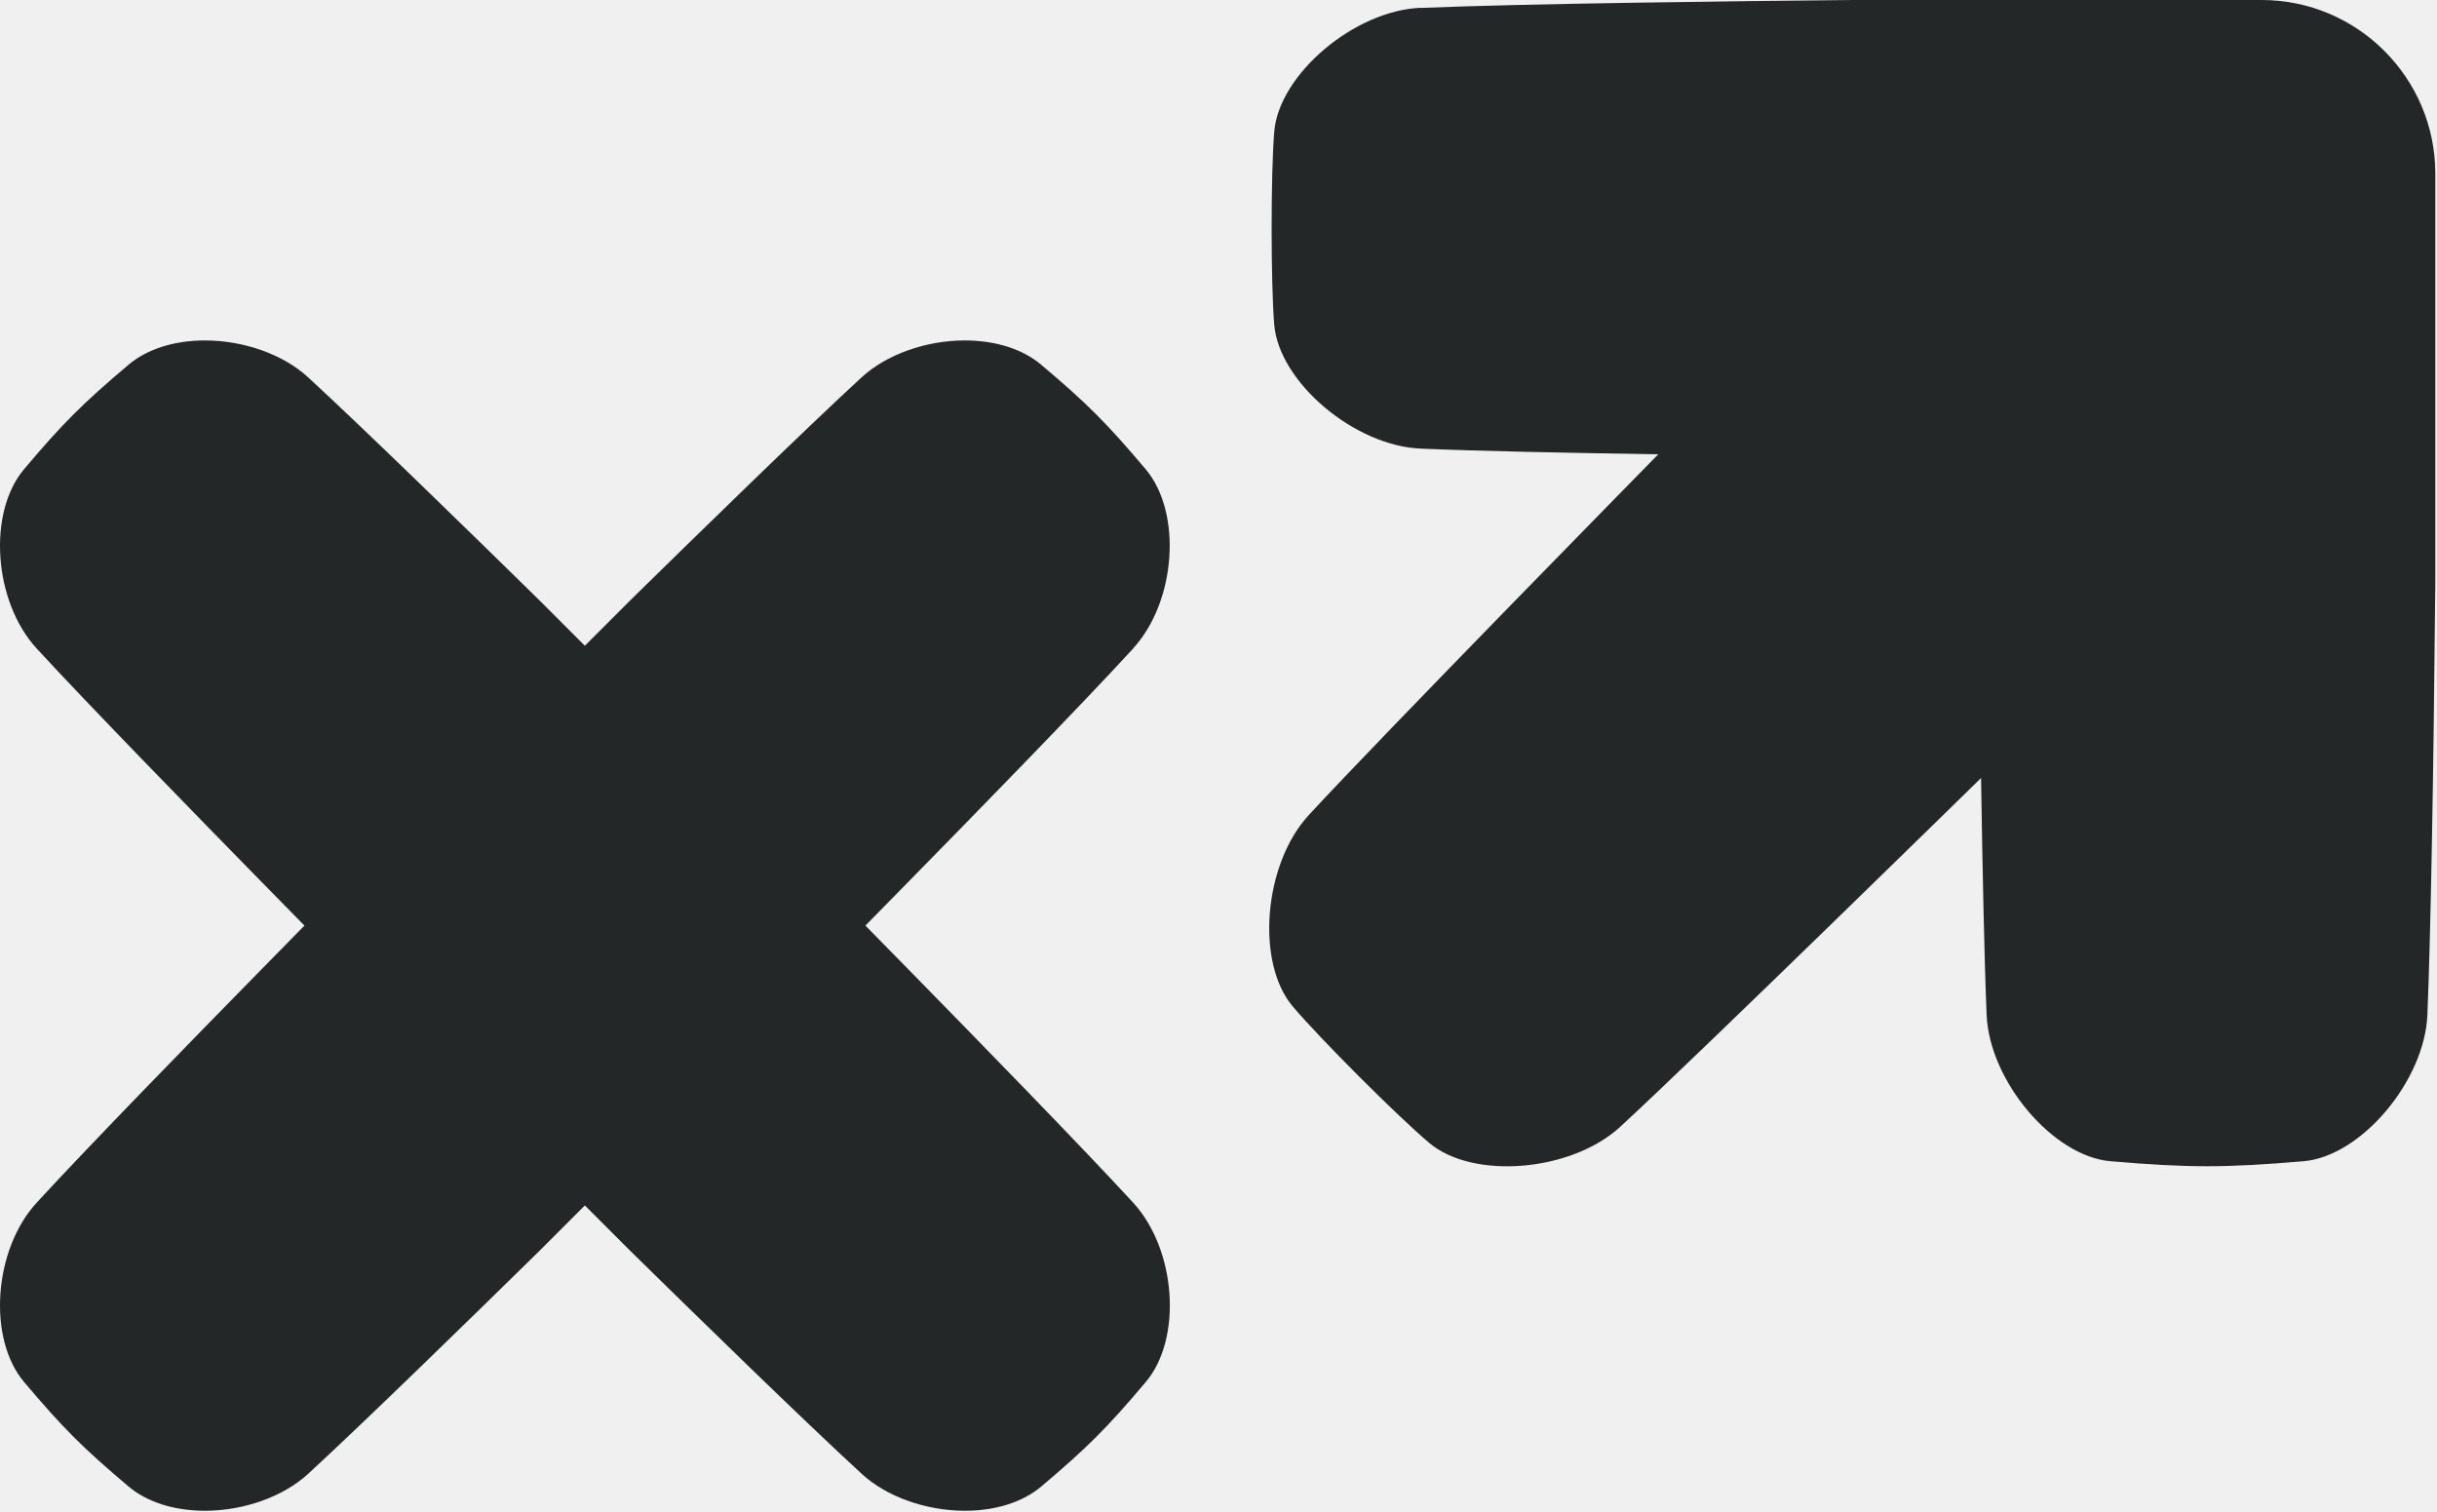
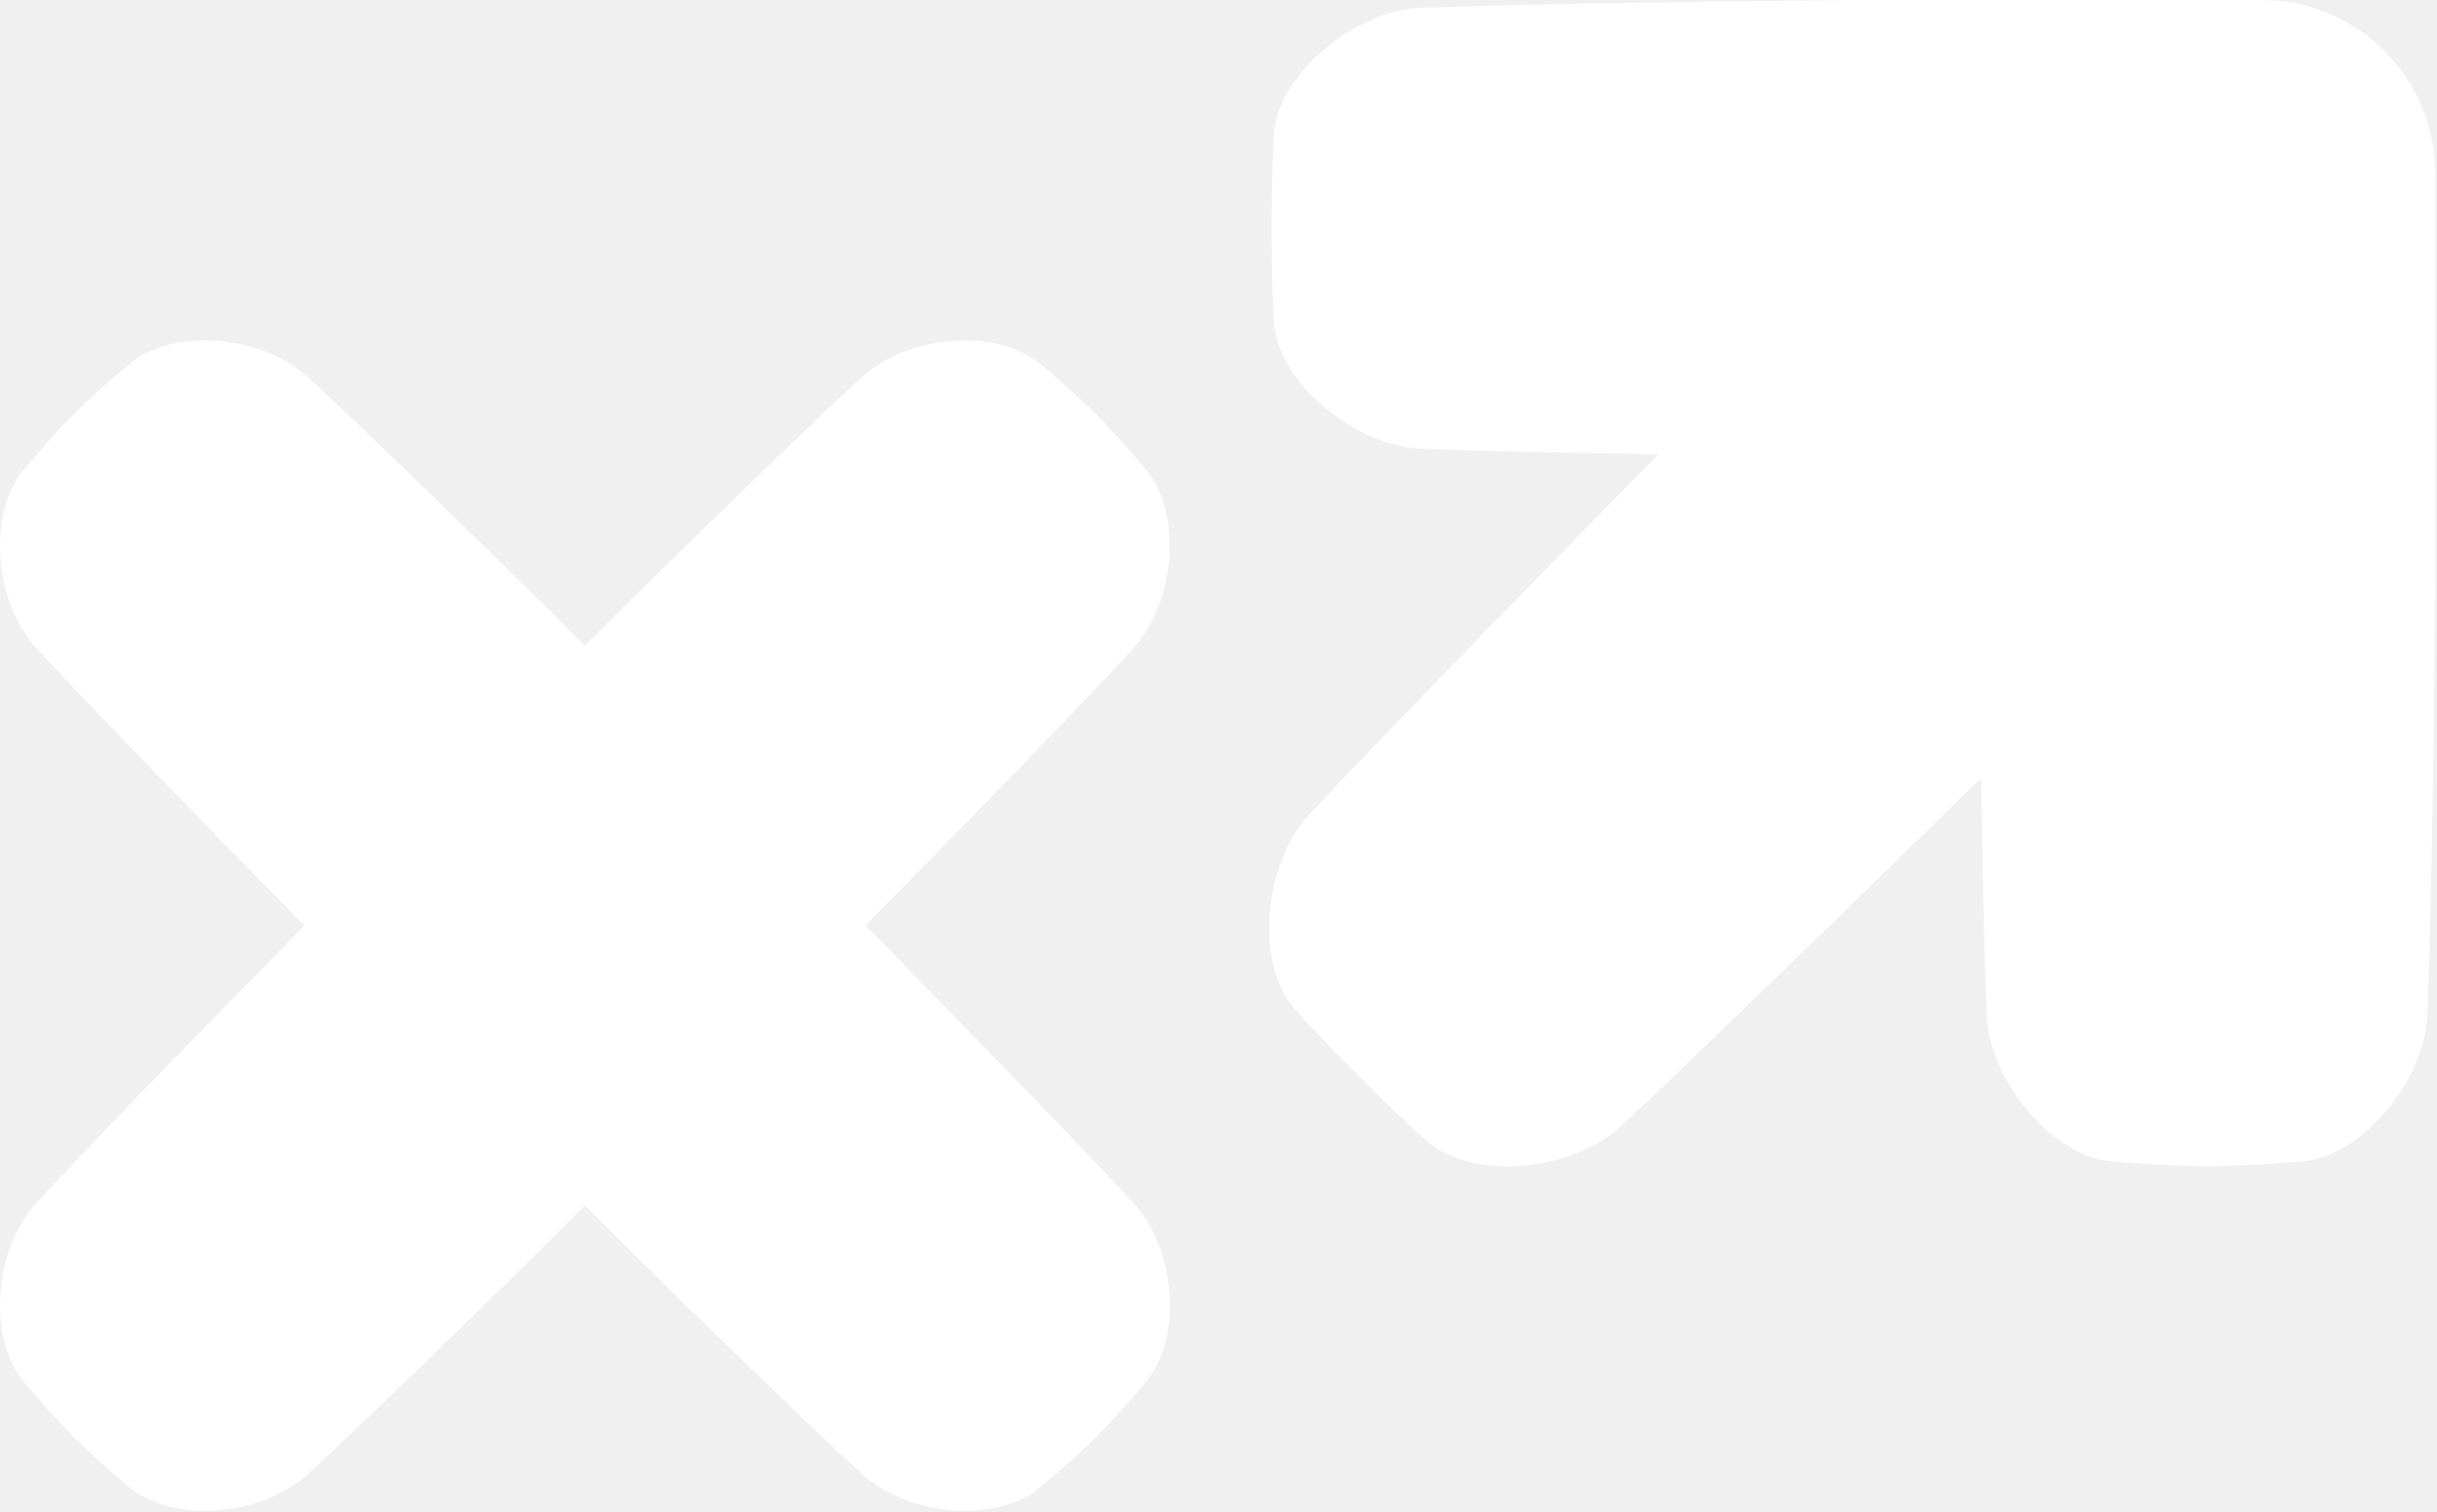
<svg xmlns="http://www.w3.org/2000/svg" width="1217" height="755" viewBox="0 0 1217 755" fill="none">
-   <path d="M565.817 323.845C587.35 300.439 590.476 256.056 572.138 234.316C552.689 211.326 542.964 201.533 519.903 182.085C510.664 174.306 497.119 170 481.768 170C462.389 170 442.731 177.015 430.367 188.336C402.027 214.382 345.763 269.322 314.991 299.536L292.069 322.456L269.355 299.744C238.375 269.322 182.181 214.452 153.771 188.336C141.477 177.015 121.749 170 102.37 170C87.019 170 73.474 174.306 64.235 182.085C41.244 201.533 31.45 211.257 12 234.316C-6.338 256.056 -3.212 300.439 18.321 323.845C44.439 352.253 99.313 408.443 129.738 439.49L152.035 462.202L129.738 484.914C99.313 515.891 44.369 572.151 18.321 600.558C-3.212 623.965 -6.338 668.347 12 690.087C31.45 713.077 41.174 722.87 64.235 742.318C73.474 750.097 87.019 754.403 102.37 754.403C121.749 754.403 141.407 747.388 153.771 736.067C182.181 709.951 238.445 655.012 269.147 624.868L292.069 601.947L314.783 624.659C345.832 655.151 402.166 710.16 430.436 736.067C442.731 747.388 462.458 754.403 481.838 754.403C497.189 754.403 510.734 750.097 519.972 742.318C542.964 722.87 552.758 713.146 572.207 690.087C590.545 668.347 587.419 624.034 565.886 600.558C539.769 572.151 484.894 515.961 454.47 484.914L432.173 462.202L454.47 439.49C484.964 408.443 539.977 352.114 565.886 323.845H565.817Z" fill="#242728" />
-   <path d="M709.405 3.89C676.344 5.279 638.768 37.092 636.337 65.71C634.601 86.618 634.601 141.215 636.337 162.193C638.768 190.811 676.344 222.624 709.405 224.013C738.09 225.264 783.445 226.167 828.105 226.861C828.105 226.861 688.429 369.118 653.493 407.114C631.058 431.495 627.03 480.535 645.505 502.484C659.049 518.53 697.667 557.151 713.711 570.696C735.659 589.242 784.695 585.144 809.074 562.707C847.205 527.699 989.313 388.498 989.313 388.498C990.007 433.092 990.91 478.242 992.091 506.791C993.48 539.855 1025.29 577.433 1053.91 579.864C1093.15 583.199 1111.14 583.199 1150.38 579.864C1179 577.433 1210.81 539.855 1212.2 506.791C1213.79 469.004 1215.25 390.304 1216.16 290.905L1216.16 86.757C1216.16 38.898 1177.26 -3.14485e-05 1129.41 -2.93566e-05L925.274 -2.04338e-05C866.653 0.556 760.941 1.806 709.405 3.959L709.405 3.89Z" fill="#242728" />
+   <path d="M565.817 323.845C587.35 300.439 590.476 256.056 572.138 234.316C552.689 211.326 542.964 201.533 519.903 182.085C510.664 174.306 497.119 170 481.768 170C462.389 170 442.731 177.015 430.367 188.336C402.027 214.382 345.763 269.322 314.991 299.536L292.069 322.456L269.355 299.744C238.375 269.322 182.181 214.452 153.771 188.336C141.477 177.015 121.749 170 102.37 170C87.019 170 73.474 174.306 64.235 182.085C41.244 201.533 31.45 211.257 12 234.316C-6.338 256.056 -3.212 300.439 18.321 323.845C44.439 352.253 99.313 408.443 129.738 439.49L152.035 462.202L129.738 484.914C99.313 515.891 44.369 572.151 18.321 600.558C-3.212 623.965 -6.338 668.347 12 690.087C31.45 713.077 41.174 722.87 64.235 742.318C73.474 750.097 87.019 754.403 102.37 754.403C121.749 754.403 141.407 747.388 153.771 736.067C182.181 709.951 238.445 655.012 269.147 624.868L292.069 601.947L314.783 624.659C345.832 655.151 402.166 710.16 430.436 736.067C442.731 747.388 462.458 754.403 481.838 754.403C497.189 754.403 510.734 750.097 519.972 742.318C542.964 722.87 552.758 713.146 572.207 690.087C590.545 668.347 587.419 624.034 565.886 600.558C539.769 572.151 484.894 515.961 454.47 484.914L432.173 462.202L454.47 439.49C484.964 408.443 539.977 352.114 565.886 323.845H565.817Z" fill="#ffffff" />
+   <path d="M709.405 3.89C676.344 5.279 638.768 37.092 636.337 65.71C634.601 86.618 634.601 141.215 636.337 162.193C638.768 190.811 676.344 222.624 709.405 224.013C738.09 225.264 783.445 226.167 828.105 226.861C828.105 226.861 688.429 369.118 653.493 407.114C631.058 431.495 627.03 480.535 645.505 502.484C659.049 518.53 697.667 557.151 713.711 570.696C735.659 589.242 784.695 585.144 809.074 562.707C847.205 527.699 989.313 388.498 989.313 388.498C990.007 433.092 990.91 478.242 992.091 506.791C993.48 539.855 1025.29 577.433 1053.91 579.864C1093.15 583.199 1111.14 583.199 1150.38 579.864C1179 577.433 1210.81 539.855 1212.2 506.791C1213.79 469.004 1215.25 390.304 1216.16 290.905L1216.16 86.757C1216.16 38.898 1177.26 -3.14485e-05 1129.41 -2.93566e-05L925.274 -2.04338e-05C866.653 0.556 760.941 1.806 709.405 3.959L709.405 3.89Z" fill="#ffffff" />
</svg>
